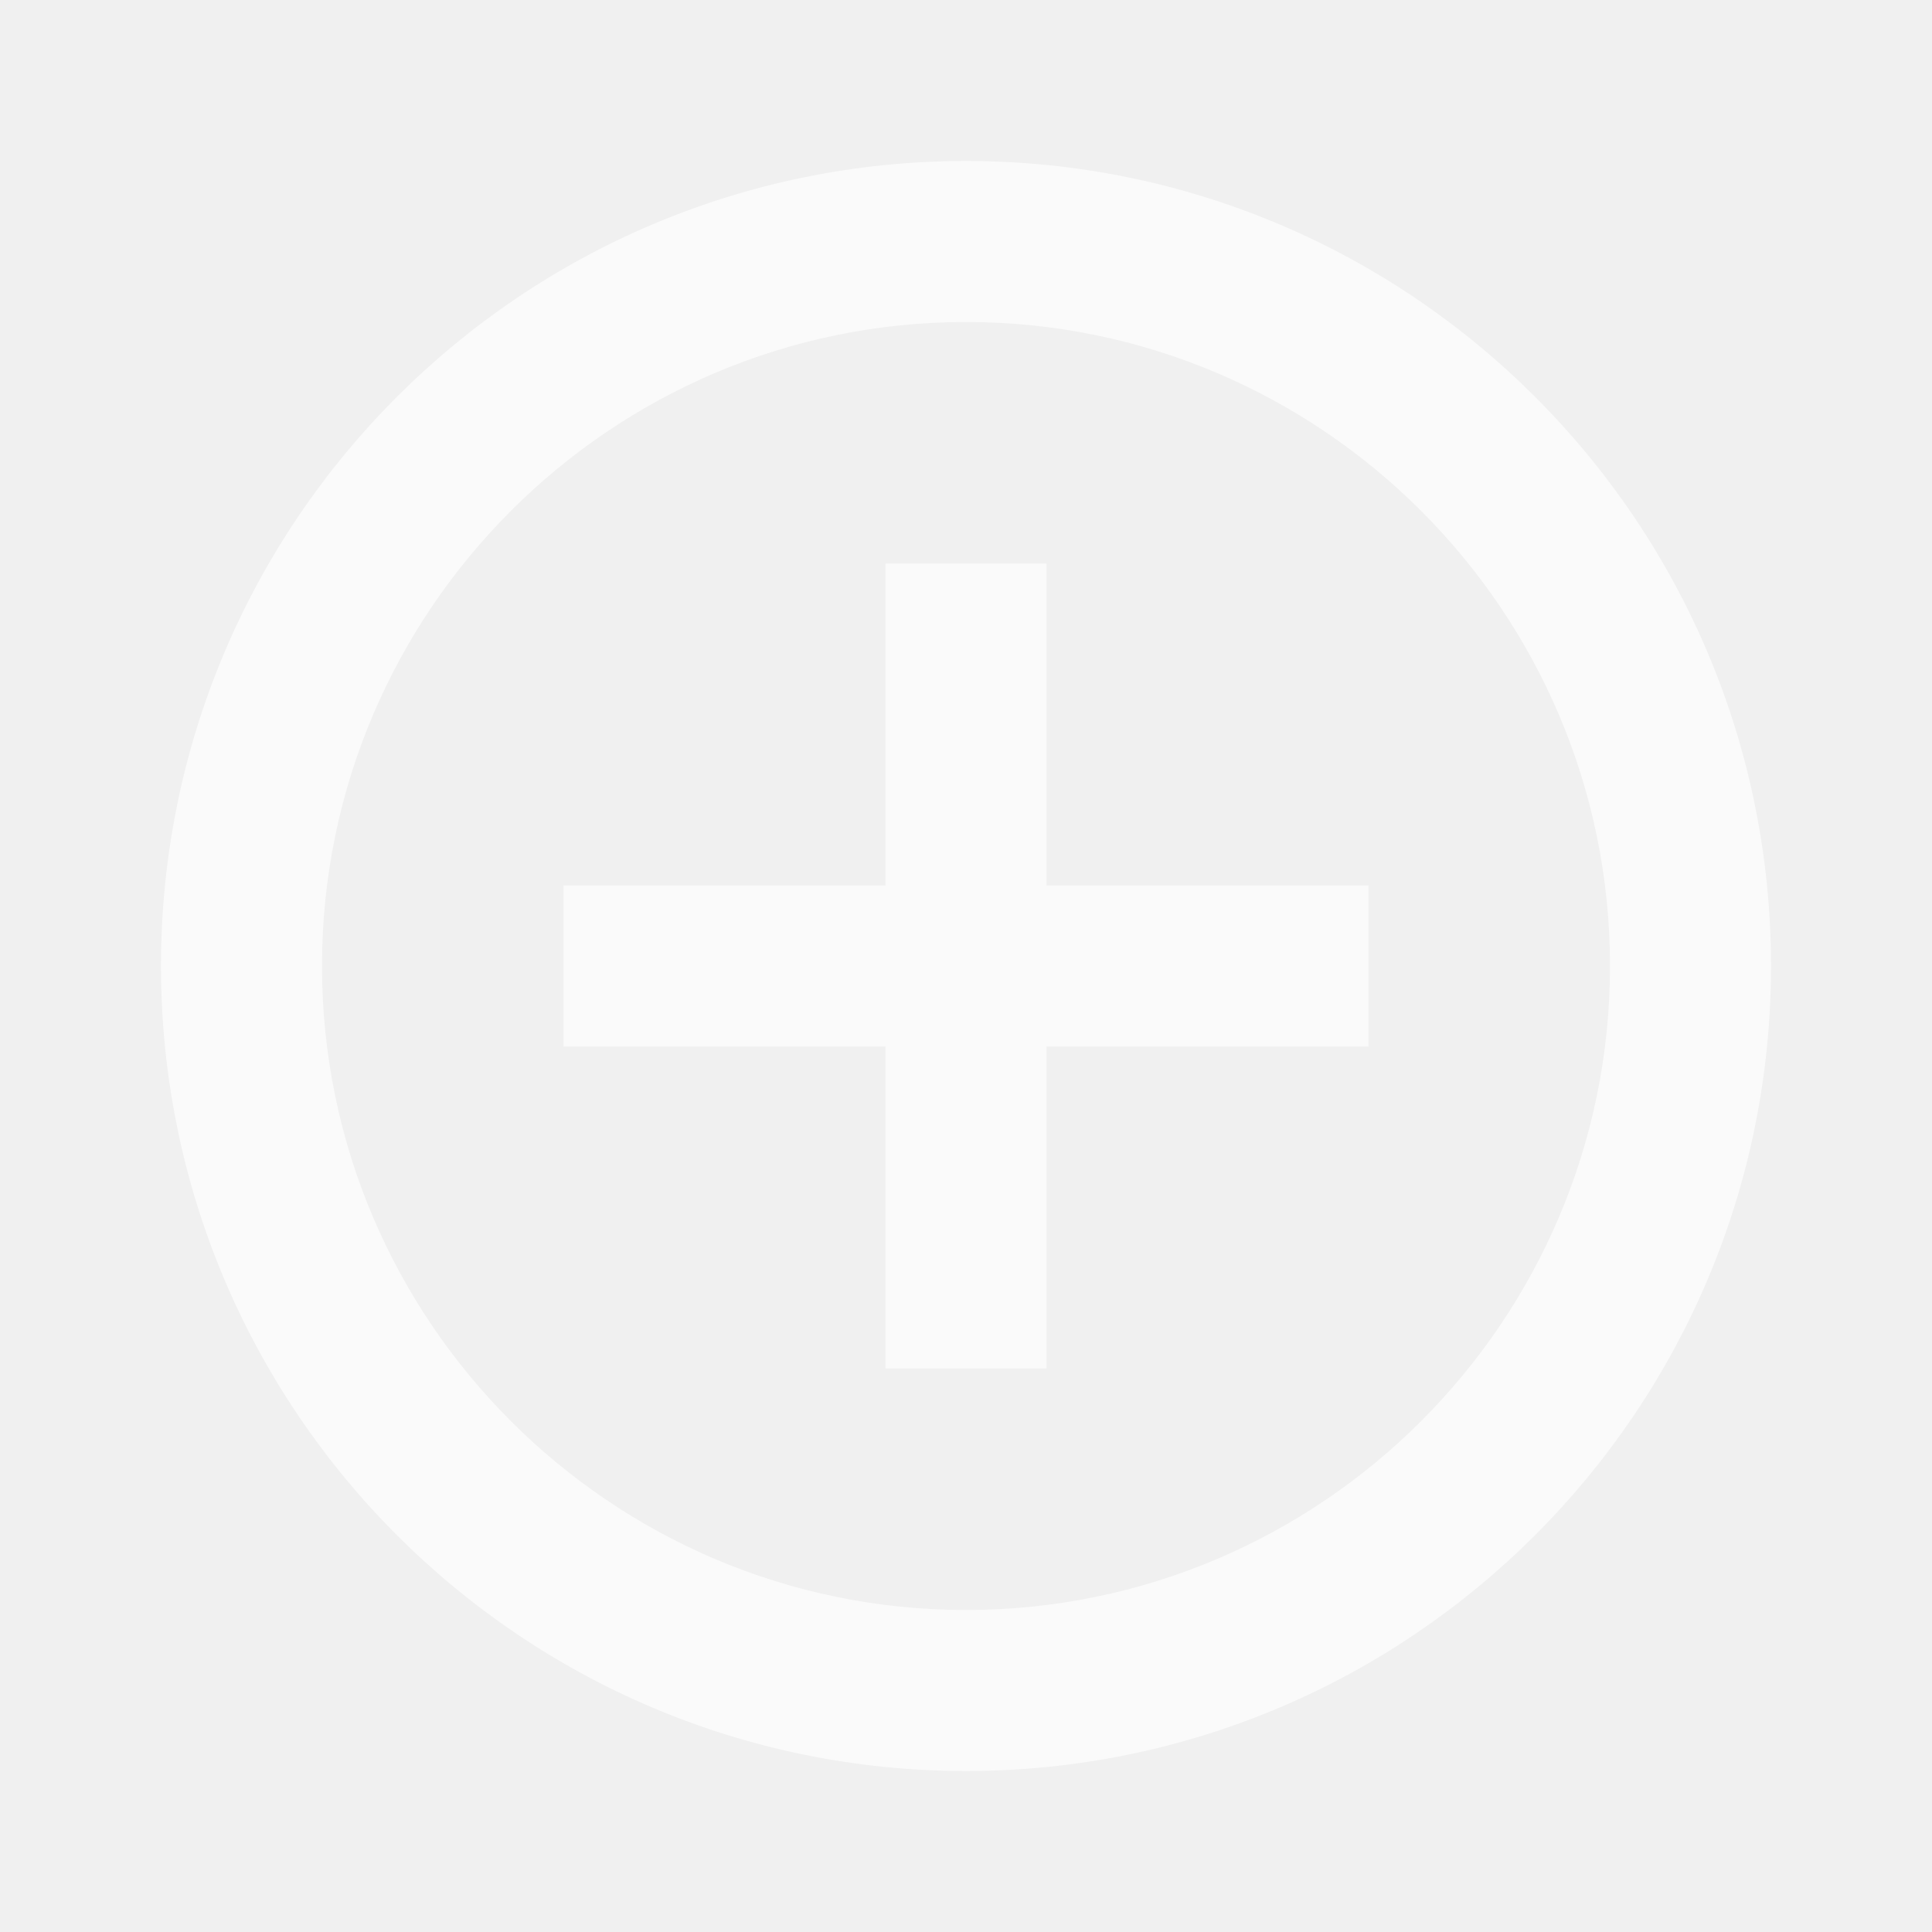
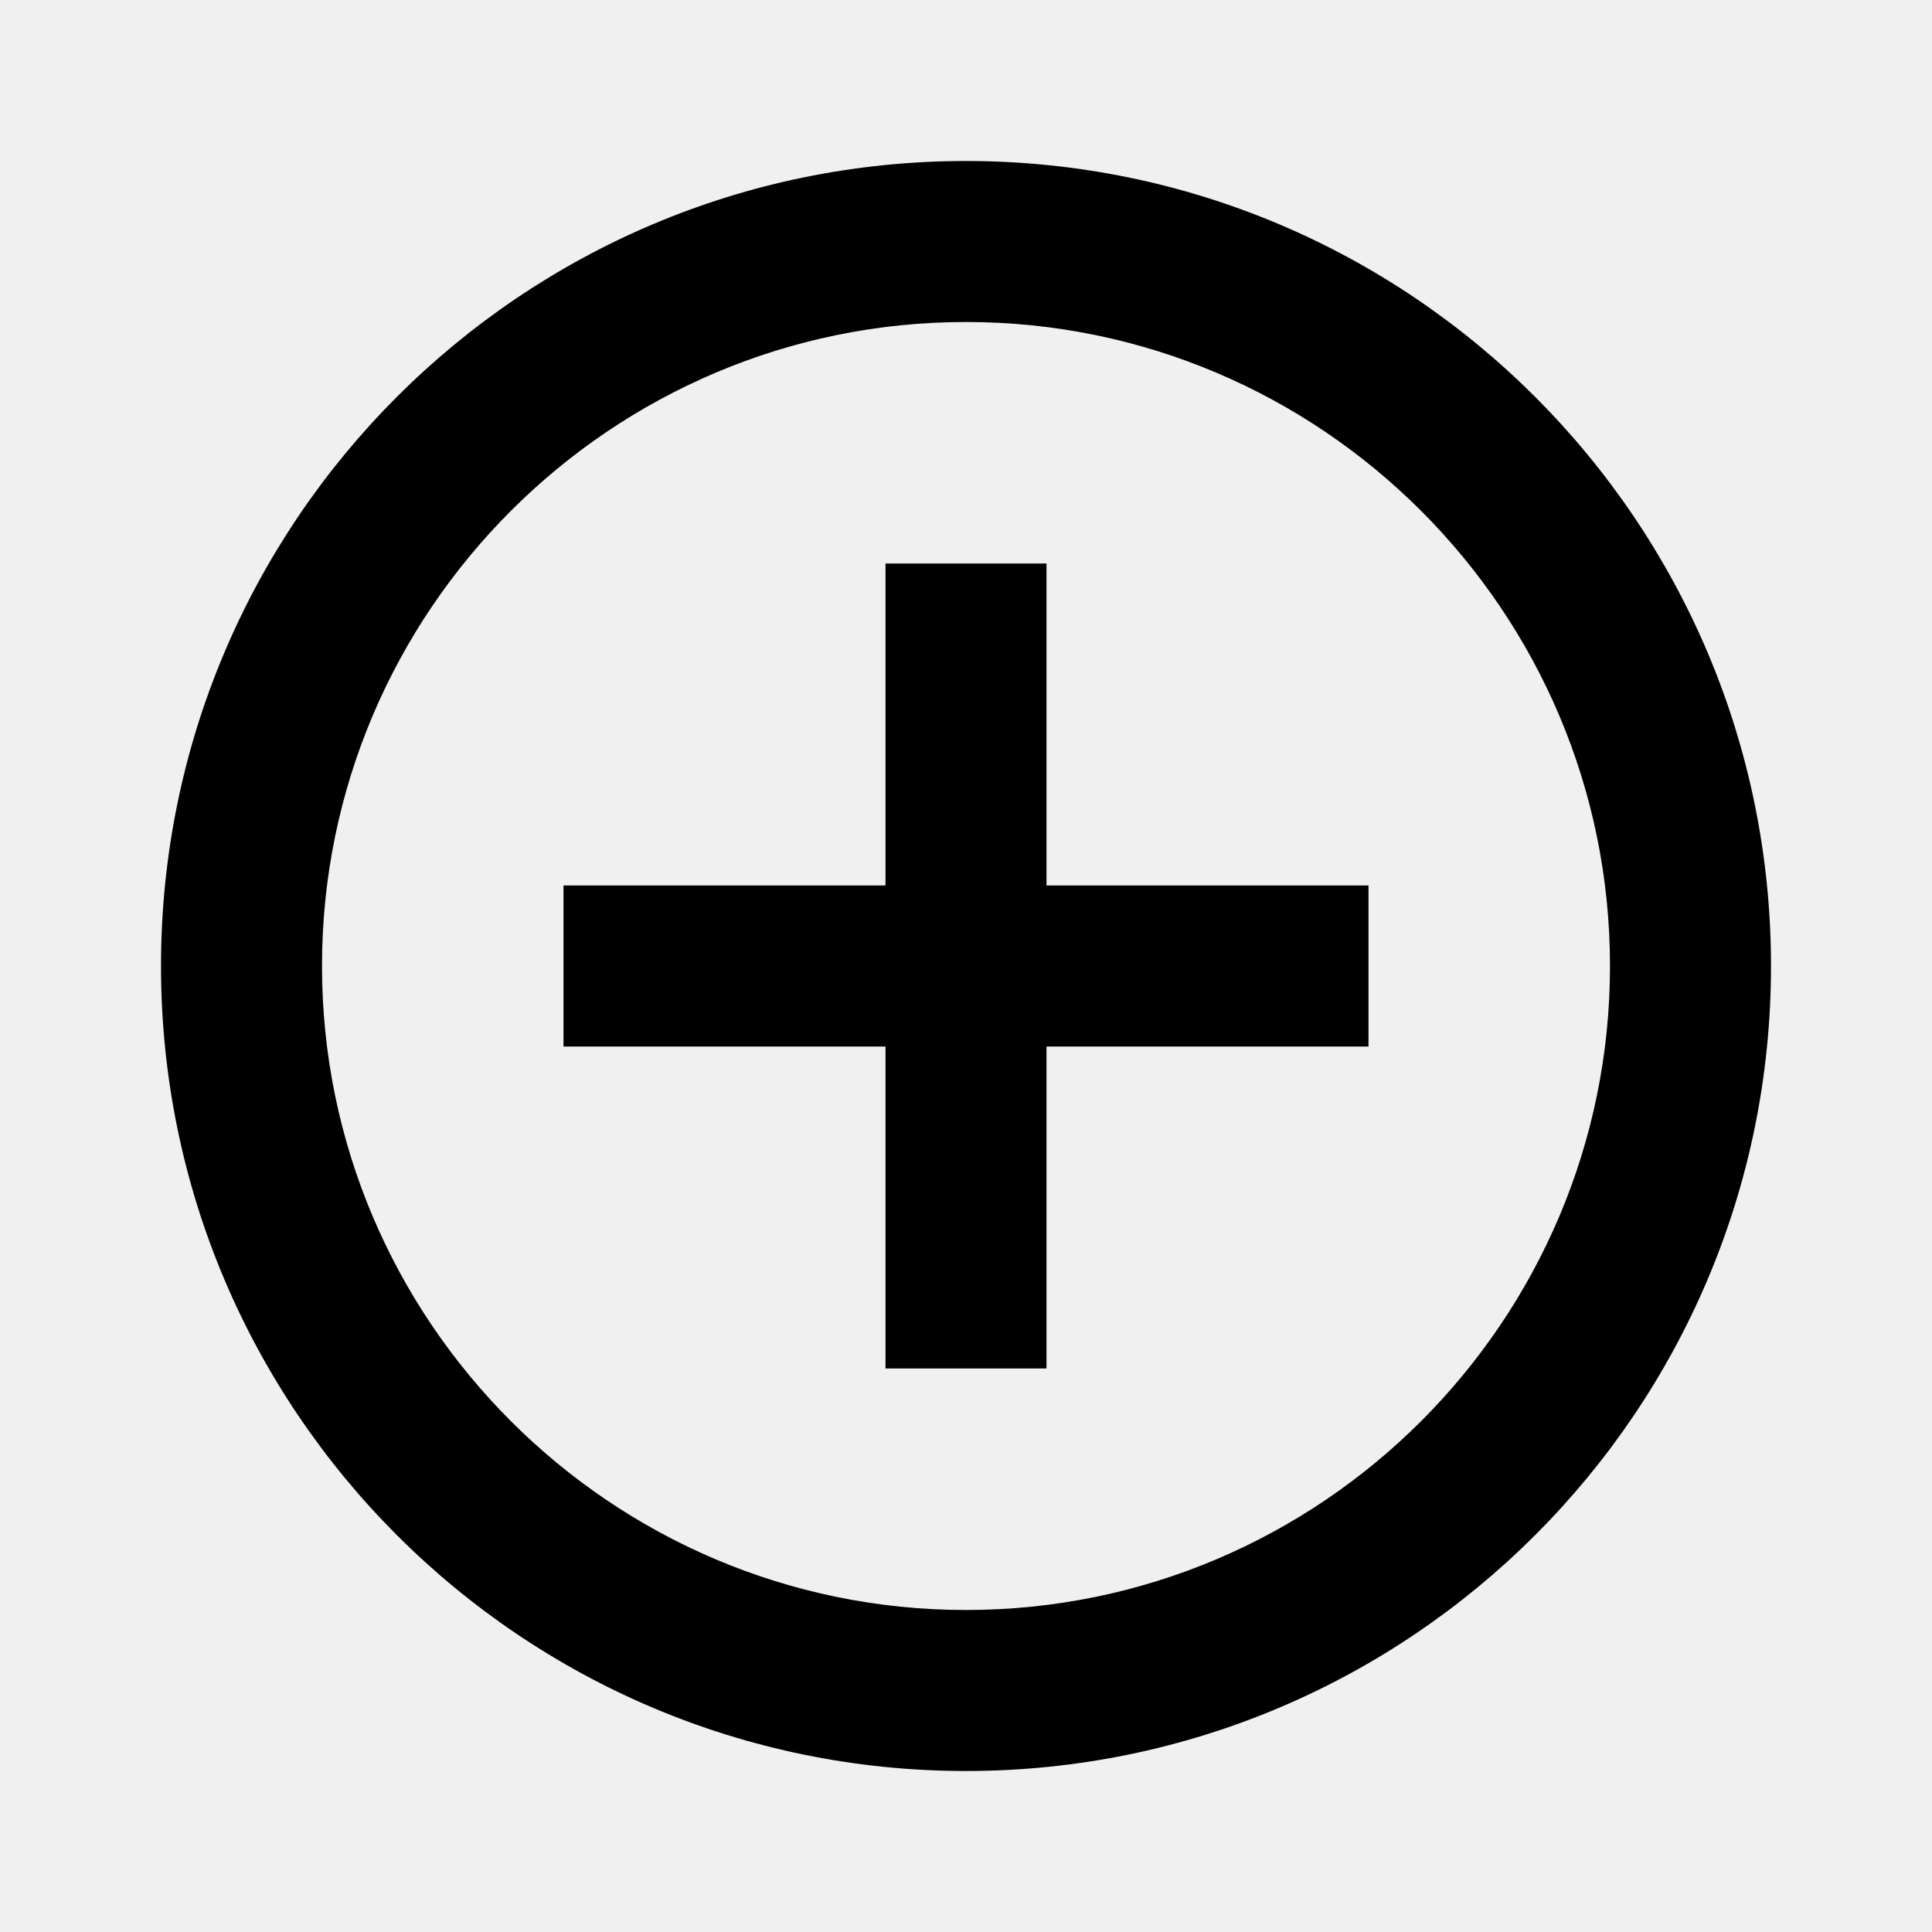
<svg xmlns="http://www.w3.org/2000/svg" width="24" height="24" viewBox="0 0 24 24" fill="none">
  <g clip-path="url(#clip0_1423_127)">
-     <path d="M13 7H11V11H7V13H11V17H13V13H17V11H13V7ZM12 2C6.48 2 2 6.48 2 12C2 17.52 6.48 22 12 22C17.52 22 22 17.52 22 12C22 6.48 17.52 2 12 2ZM12 20C7.59 20 4 16.41 4 12C4 7.59 7.59 4 12 4C16.41 4 20 7.59 20 12C20 16.41 16.41 20 12 20Z" fill="#FAFAFA" />
+     <path d="M13 7H11V11H7V13H11V17H13V13H17V11H13V7ZM12 2C6.48 2 2 6.48 2 12C2 17.52 6.48 22 12 22C17.52 22 22 17.52 22 12C22 6.48 17.52 2 12 2ZM12 20C7.59 20 4 16.41 4 12C4 7.59 7.59 4 12 4C16.41 4 20 7.59 20 12C20 16.41 16.41 20 12 20Z" fill="currentColor" />
  </g>
  <defs>
    <clipPath id="clip0_1423_127">
      <rect width="24" height="24" fill="white" />
    </clipPath>
  </defs>
</svg>
